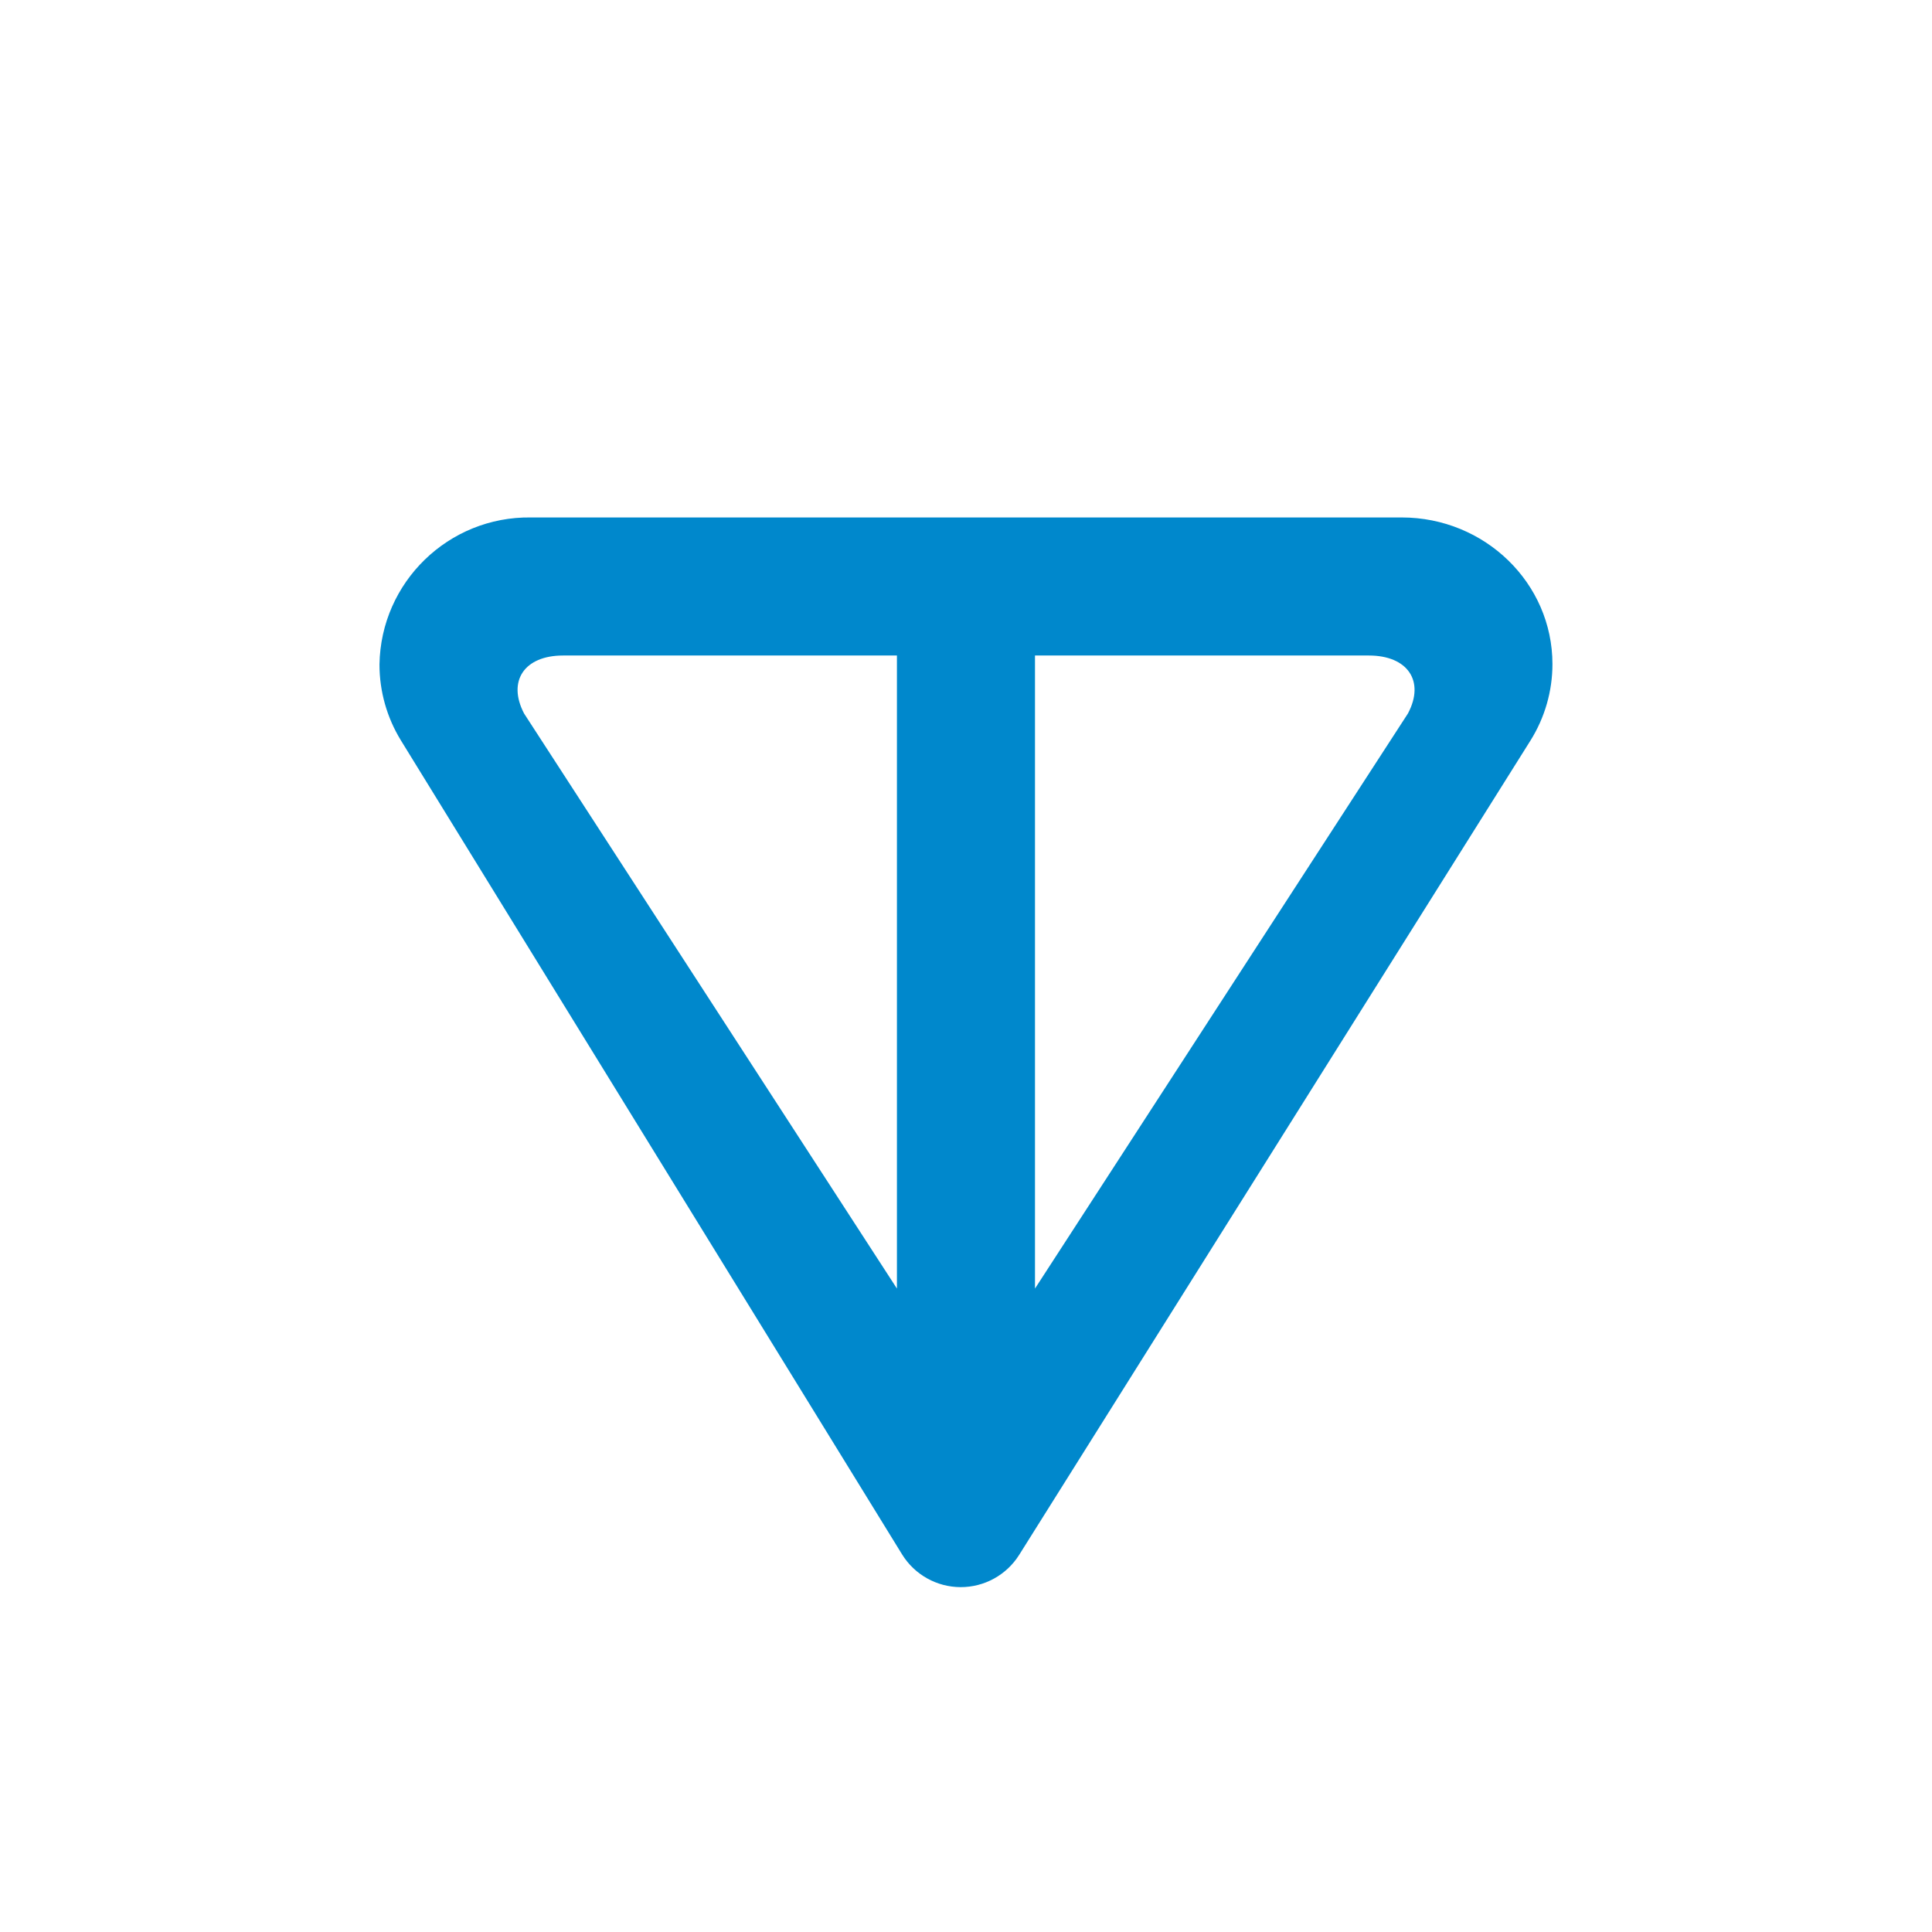
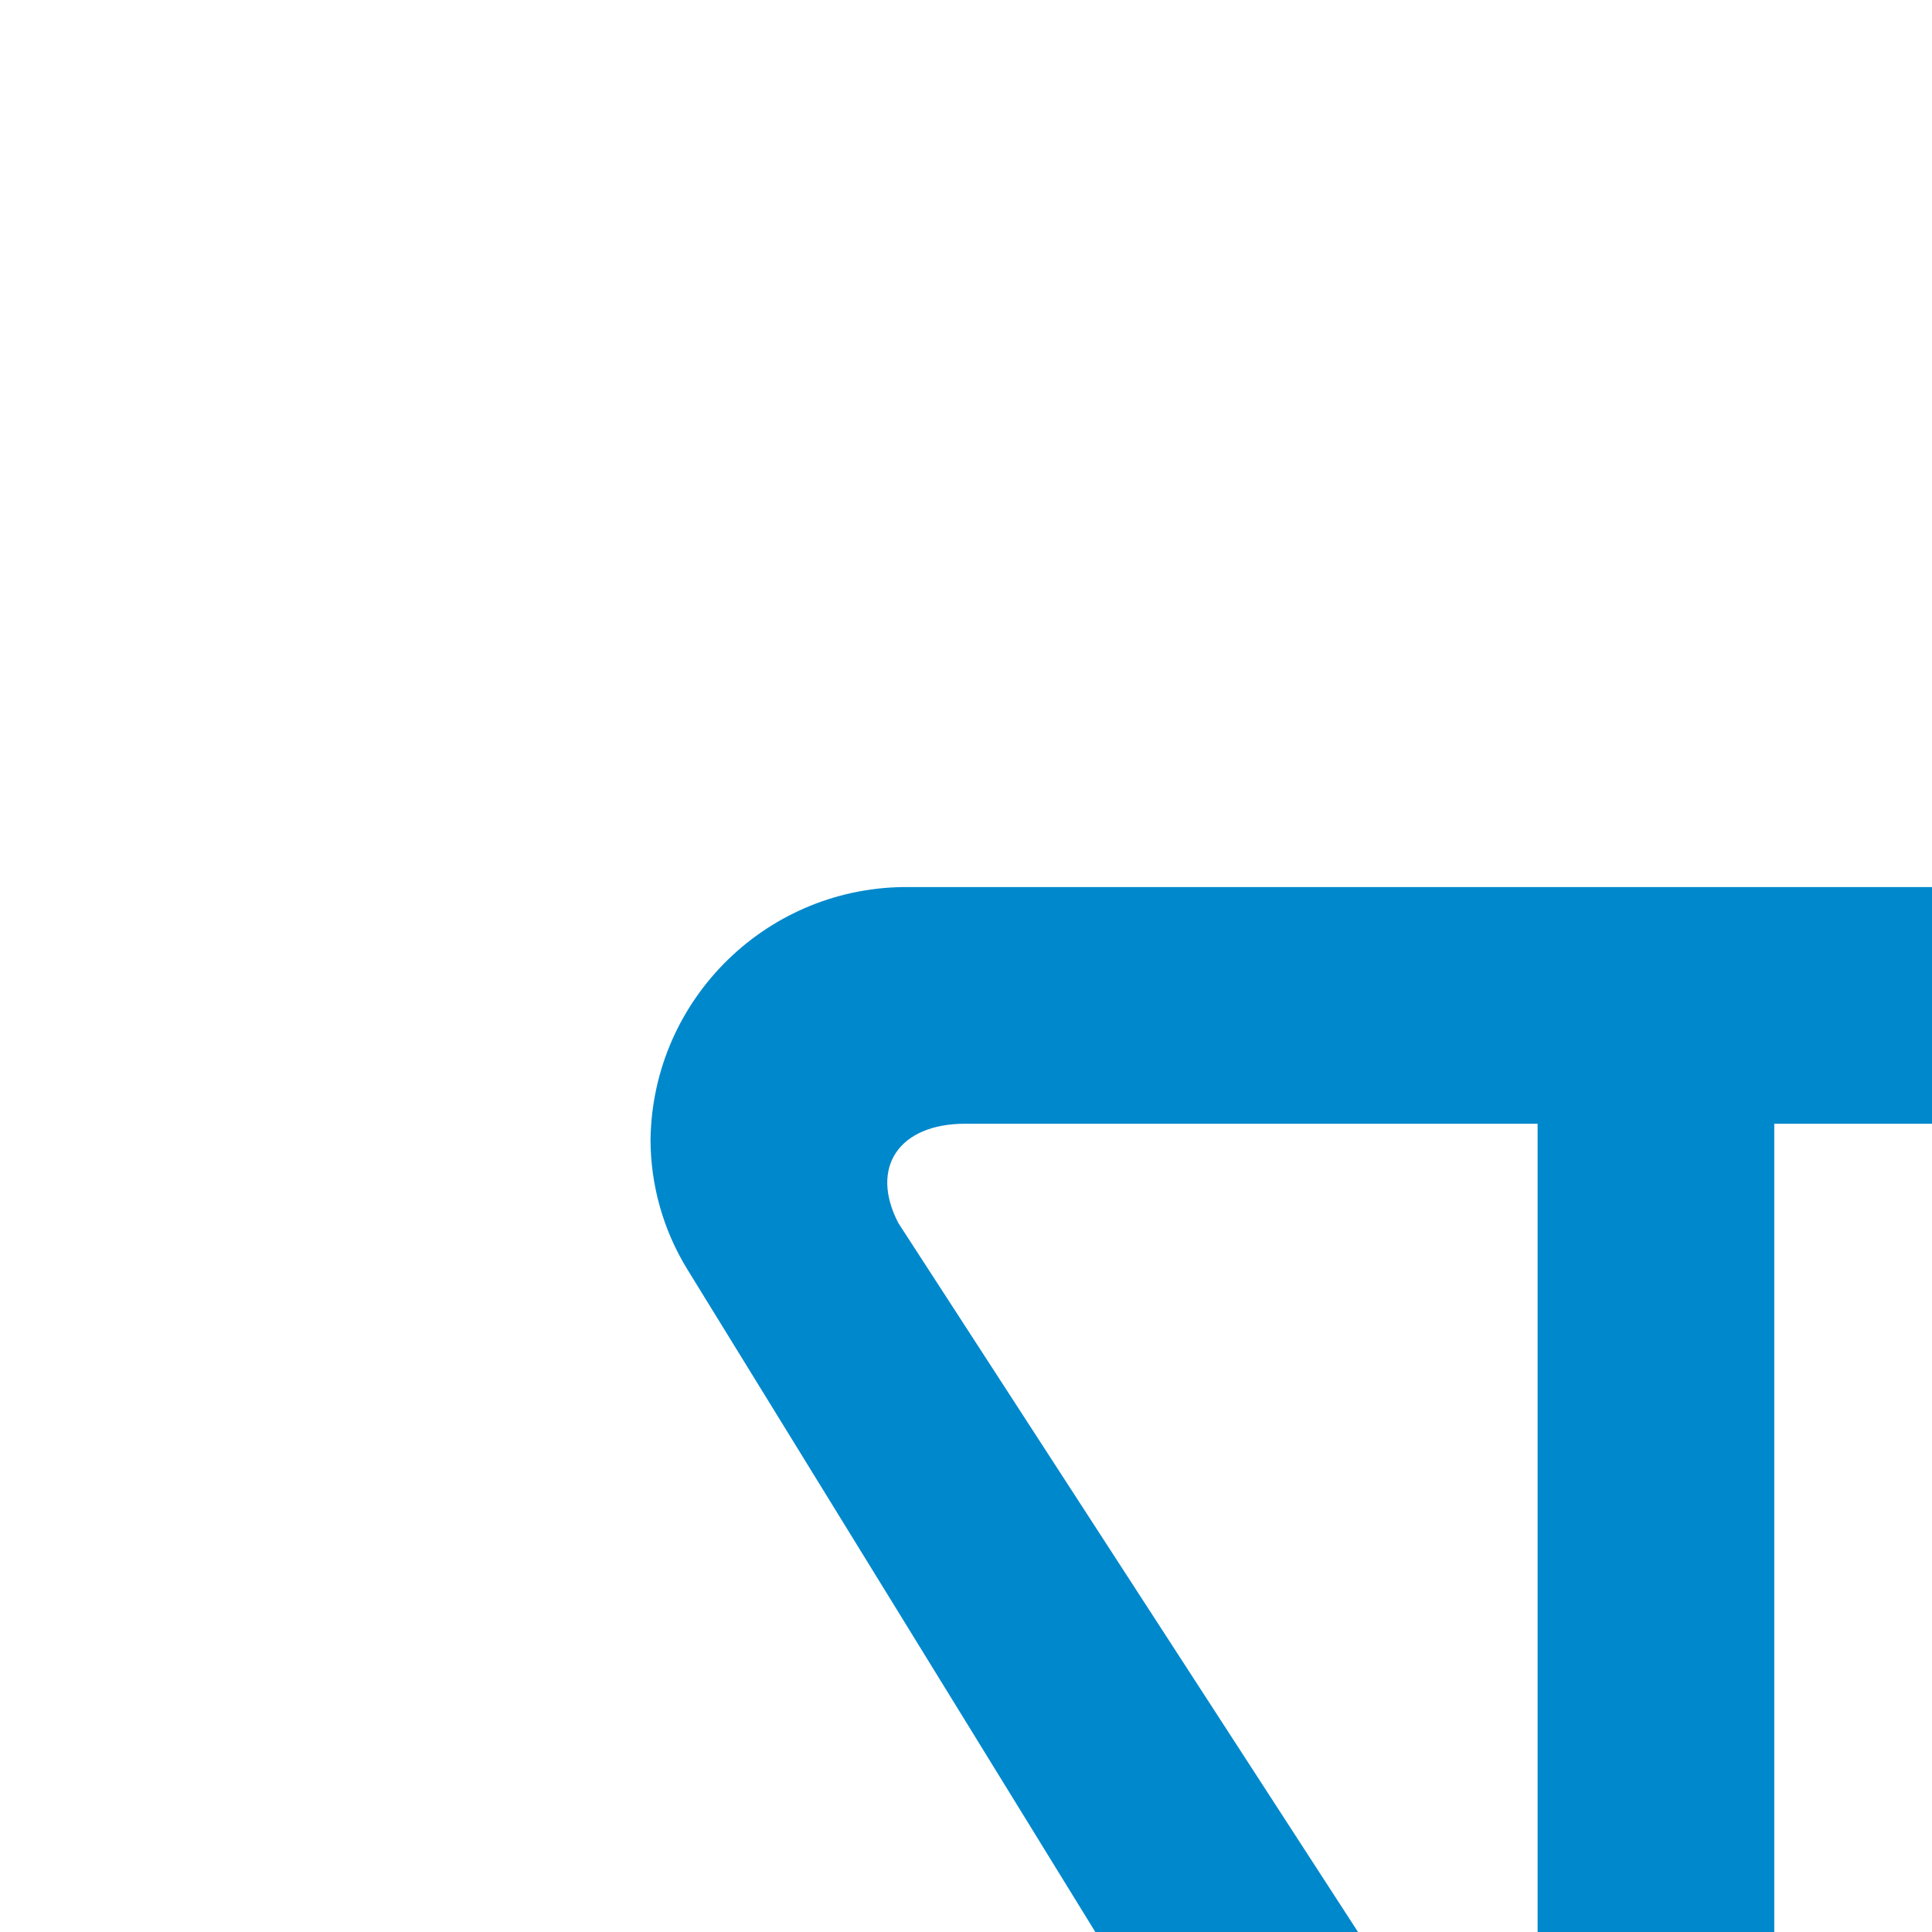
- <svg xmlns="http://www.w3.org/2000/svg" width="30" height="30" viewBox="0 0 24 24">
+ <svg xmlns="http://www.w3.org/2000/svg" width="30" height="30" viewBox="0 0 14 14">
  <path fill="#08C" d="M19.011 9.201L12.66 19.316a.857.857 0 0 1-1.453-.005L4.98 9.197a1.8 1.8 0 0 1-.266-.943a1.856 1.856 0 0 1 1.881-1.826h10.817c1.033 0 1.873.815 1.873 1.822c0 .334-.094.664-.274.951M6.51 8.863l4.632 7.144V8.143H6.994c-.48 0-.694.317-.484.72m6.347 7.144l4.633-7.144c.214-.403-.005-.72-.485-.72h-4.148z" />
</svg>
